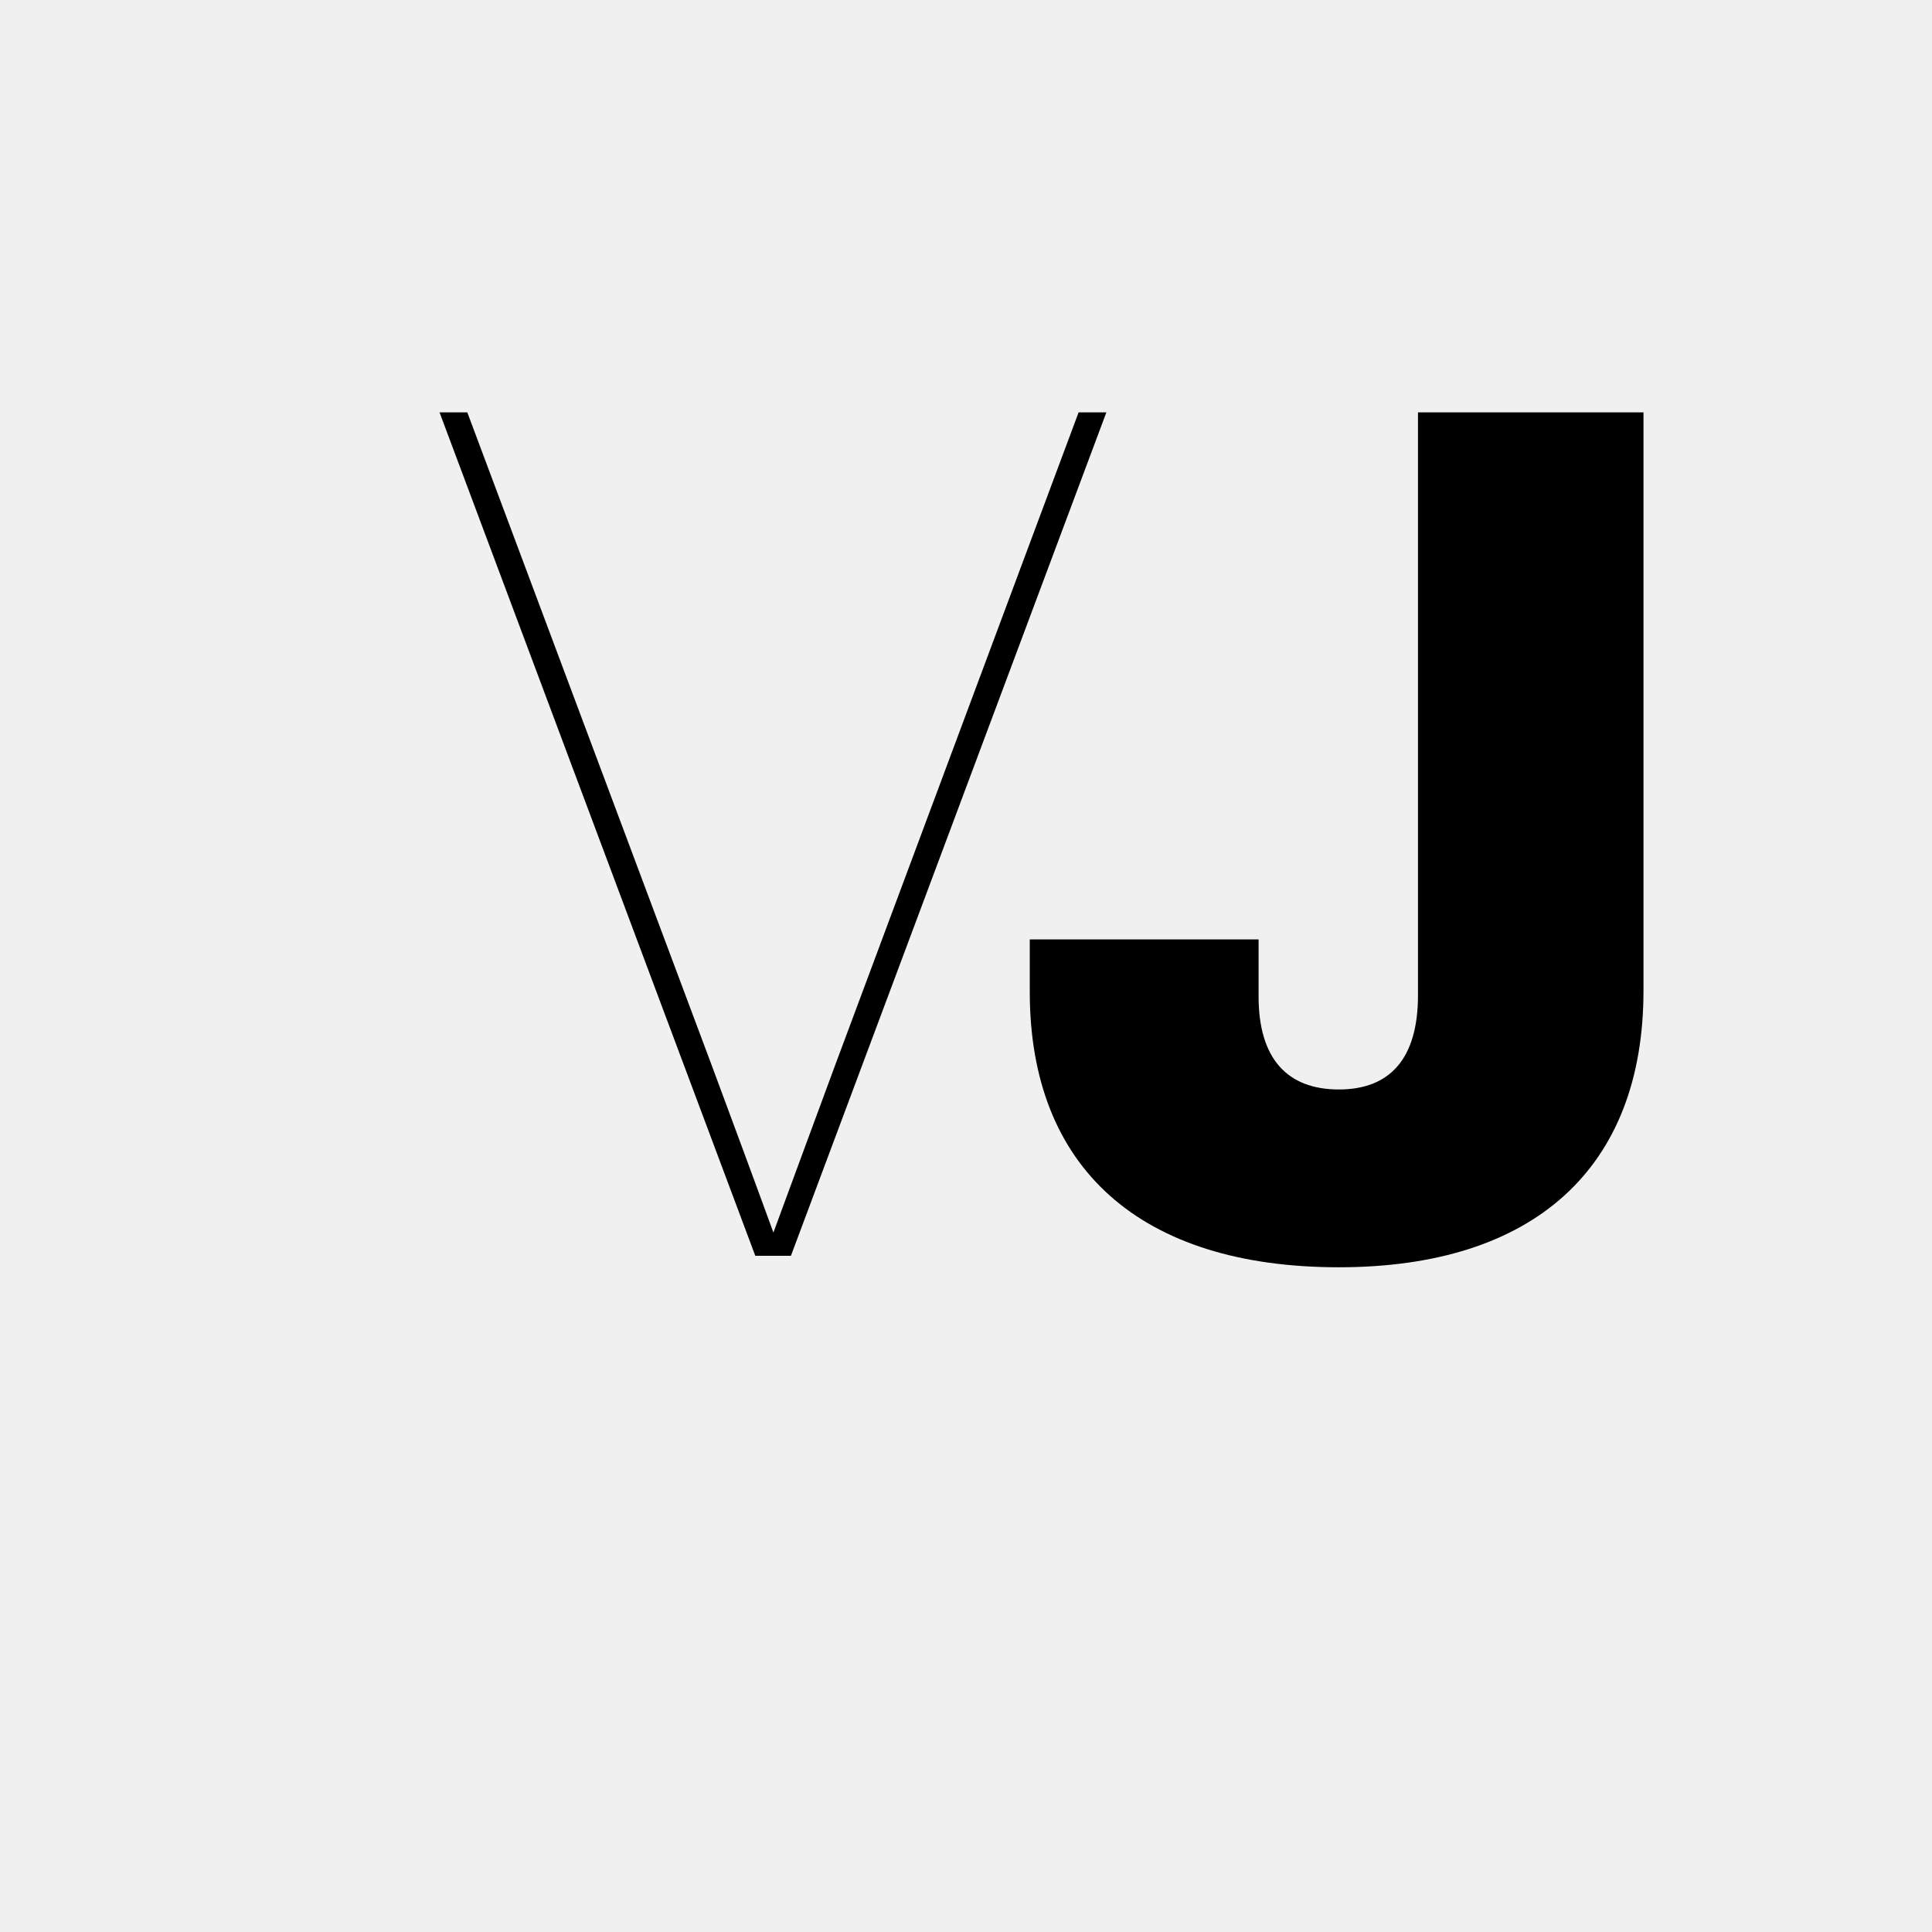
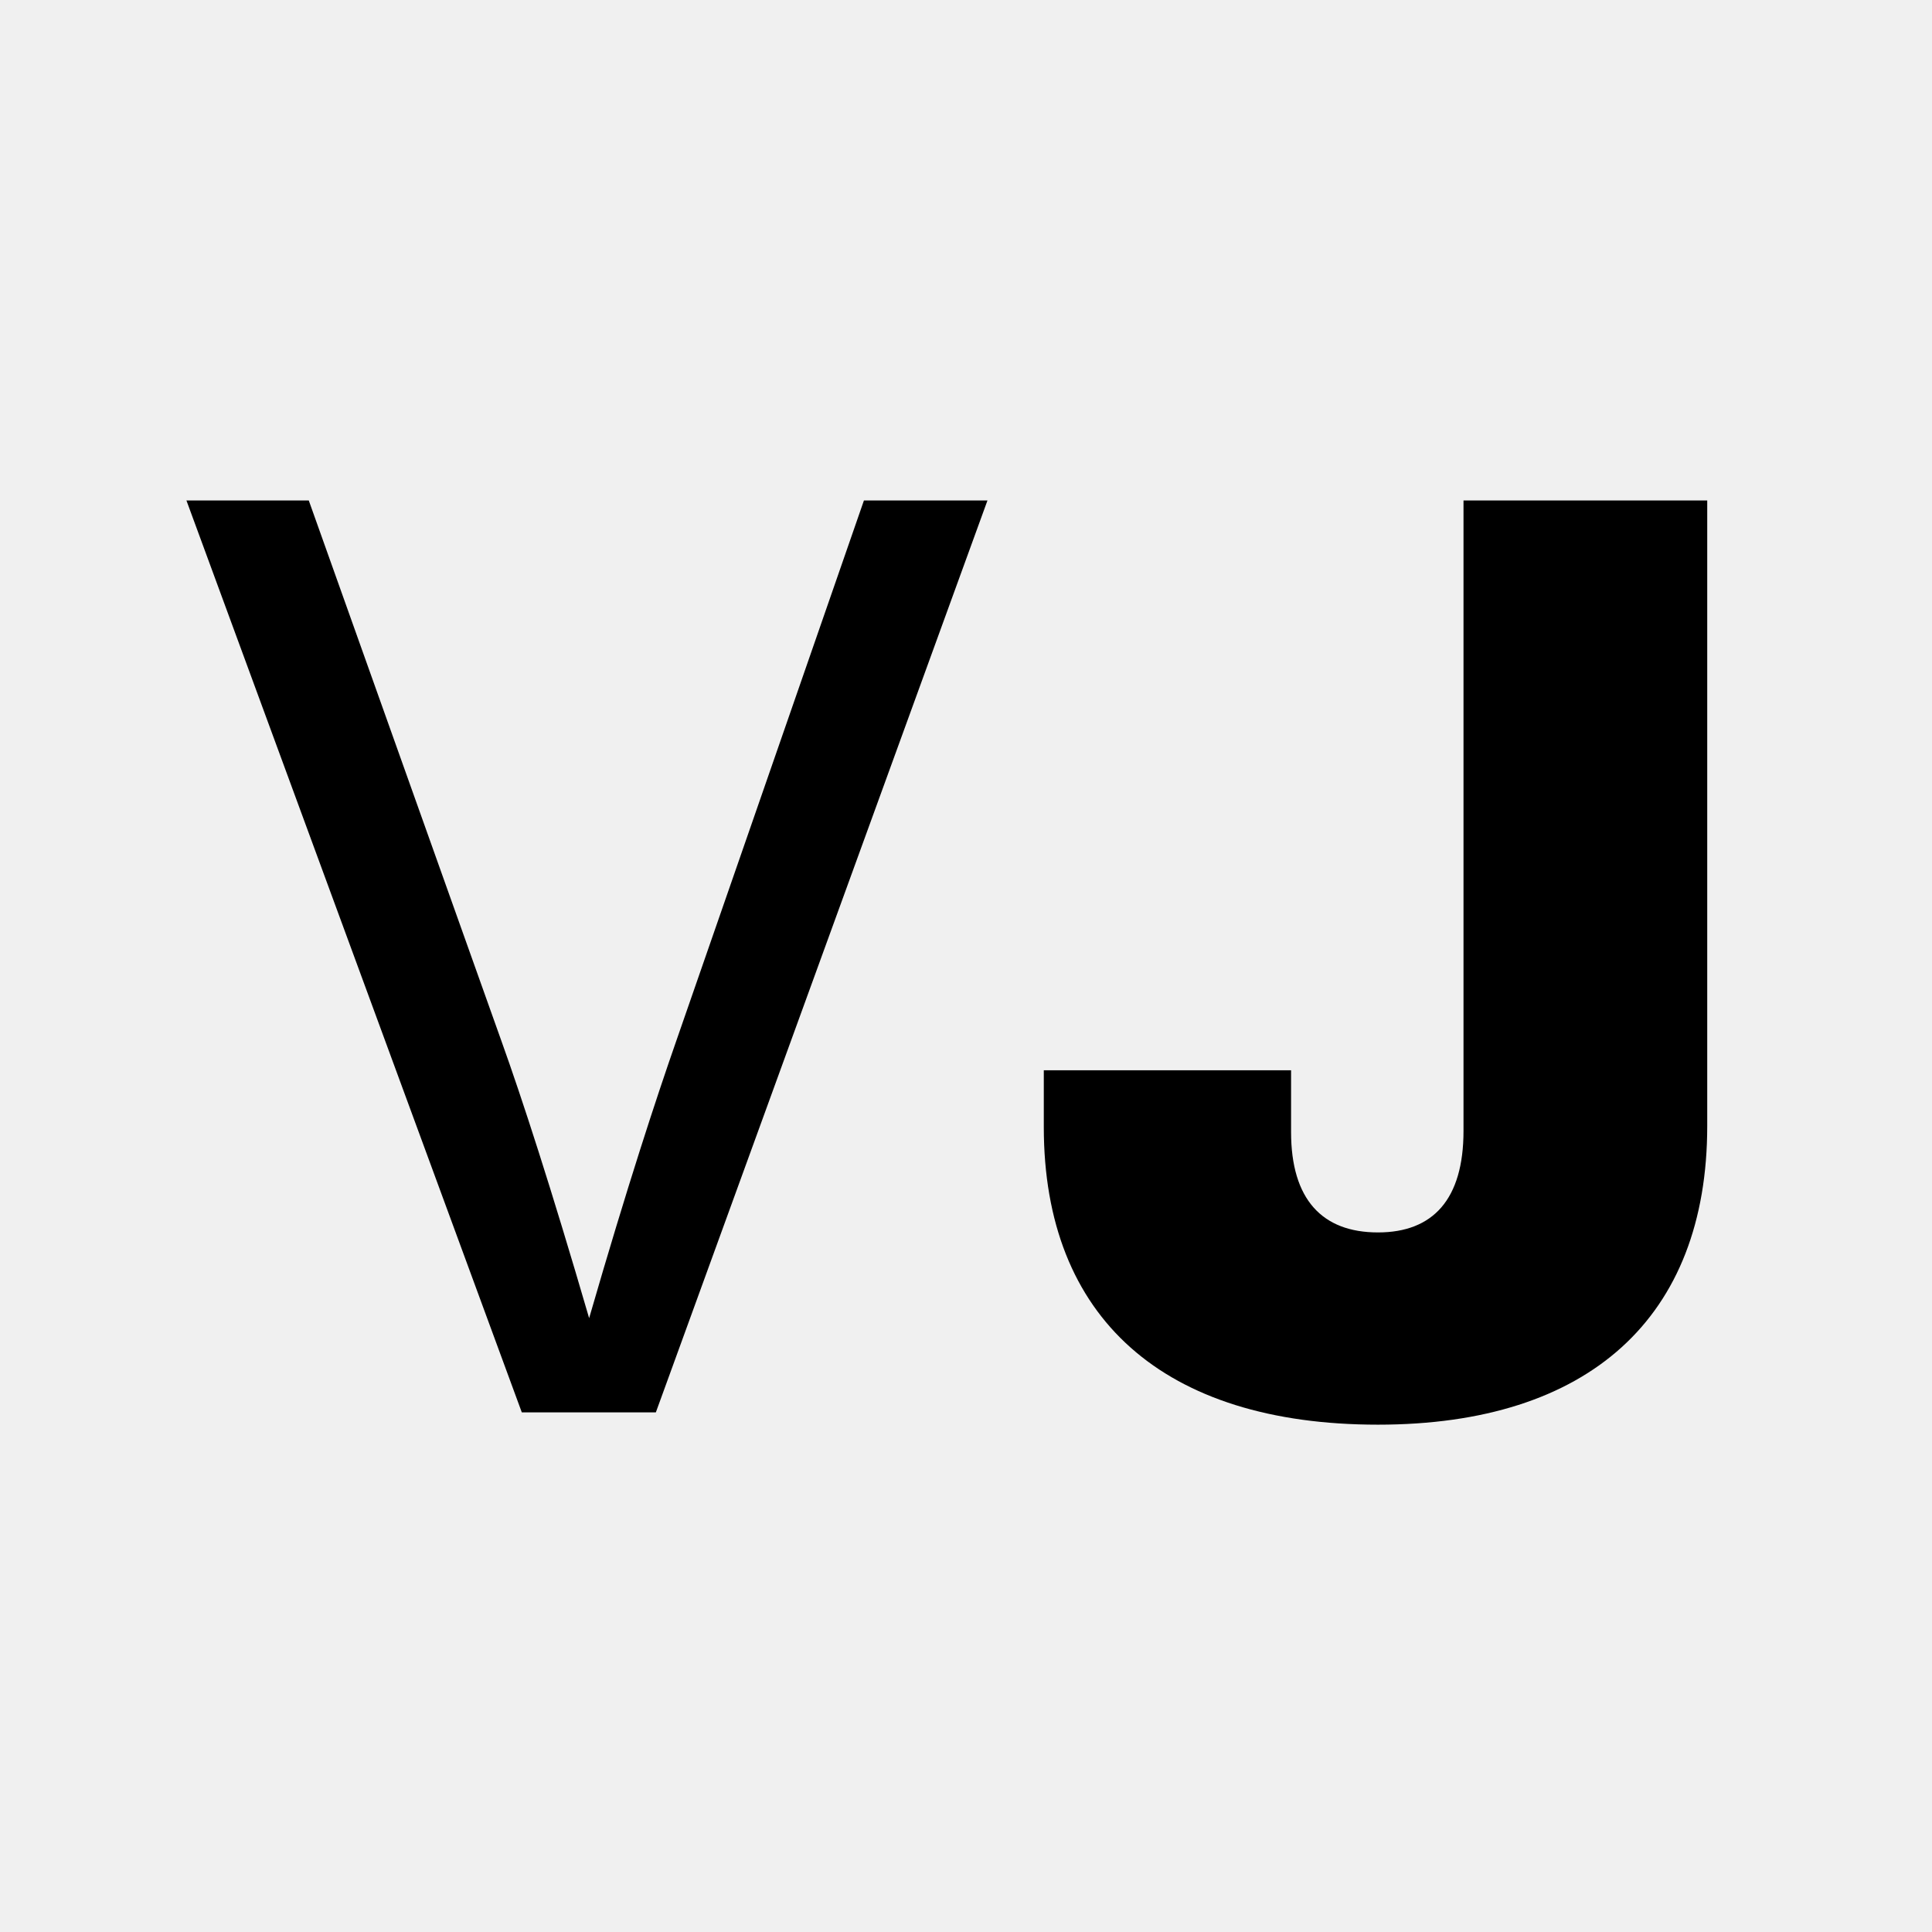
- <svg xmlns="http://www.w3.org/2000/svg" viewBox="0 0 100 100" width="100" height="100">
-   <style>
-     .thin { font-family: 'Inter', sans-serif; font-weight: 100; }
-     .bold { font-family: 'Inter', sans-serif; font-weight: 900; }
-     
-     @media (prefers-color-scheme: dark) {
-       text { fill: #ffffff; }
-     }
-     
-     @media (prefers-color-scheme: light) {
-       text { fill: #212121; }
-     }
-   </style>
-   <text x="40" y="65" text-anchor="middle" class="thin" font-size="60">V</text>
-   <text x="70" y="65" text-anchor="middle" class="bold" font-size="60">J</text>
+ <svg xmlns="http://www.w3.org/2000/svg" xmlns:xlink="http://www.w3.org/1999/xlink" viewBox="0 0 100 100" width="100" height="100" role="img" aria-label="Vivek Joshy">
+   <style>:root{color:#212121}@media (prefers-color-scheme:dark){:root{color:#ffffff}}</style>
+   <g transform="translate(8.000 25.905) scale(0.65584)" fill="currentColor">
+     <defs>
+       <g>
+         <g id="glyph-0-0">
+           <path d="M 28.984 0 L 39.562 0 L 65.734 -71.969 L 55.984 -71.969 L 41.156 -29.266 C 39.609 -24.828 37.344 -17.969 34.297 -7.438 C 31.297 -17.734 28.984 -24.828 27.391 -29.266 L 12.172 -71.969 L 2.516 -71.969 Z M 28.984 0 " />
+         </g>
+         <g id="glyph-1-0">
+           <path d="M 28.312 0.969 C 44.969 0.969 54.297 -7.484 54.297 -22.609 L 54.297 -71.969 L 35.062 -71.969 L 35.062 -22.219 C 35.062 -16.812 32.656 -14.203 28.312 -14.203 C 23.906 -14.203 21.453 -16.812 21.453 -22.125 L 21.453 -27 L 1.938 -27 L 1.938 -22.516 C 1.938 -7.438 11.406 0.969 28.312 0.969 Z M 28.312 0.969 " />
+         </g>
+       </g>
+       <clipPath id="clip-0">
+         <path clip-rule="nonzero" d="M 2 0.004 L 66 0.004 L 66 72 L 2 72 Z M 2 0.004 " />
+       </clipPath>
+       <clipPath id="clip-1">
+         <path clip-rule="nonzero" d="M 70 0.004 L 123 0.004 L 123 72.957 L 70 72.957 Z M 70 0.004 " />
+       </clipPath>
+     </defs>
+     <g clip-path="url(#clip-0)">
+       <g fill="rgb(0%, 0%, 0%)" fill-opacity="1">
+         <use xlink:href="#glyph-0-0" x="0" y="71.969" />
+       </g>
+     </g>
+     <g clip-path="url(#clip-1)">
+       <g fill="rgb(0%, 0%, 0%)" fill-opacity="1">
+         <use xlink:href="#glyph-1-0" x="68.242" y="71.969" />
+       </g>
+     </g>
+   </g>
</svg>
